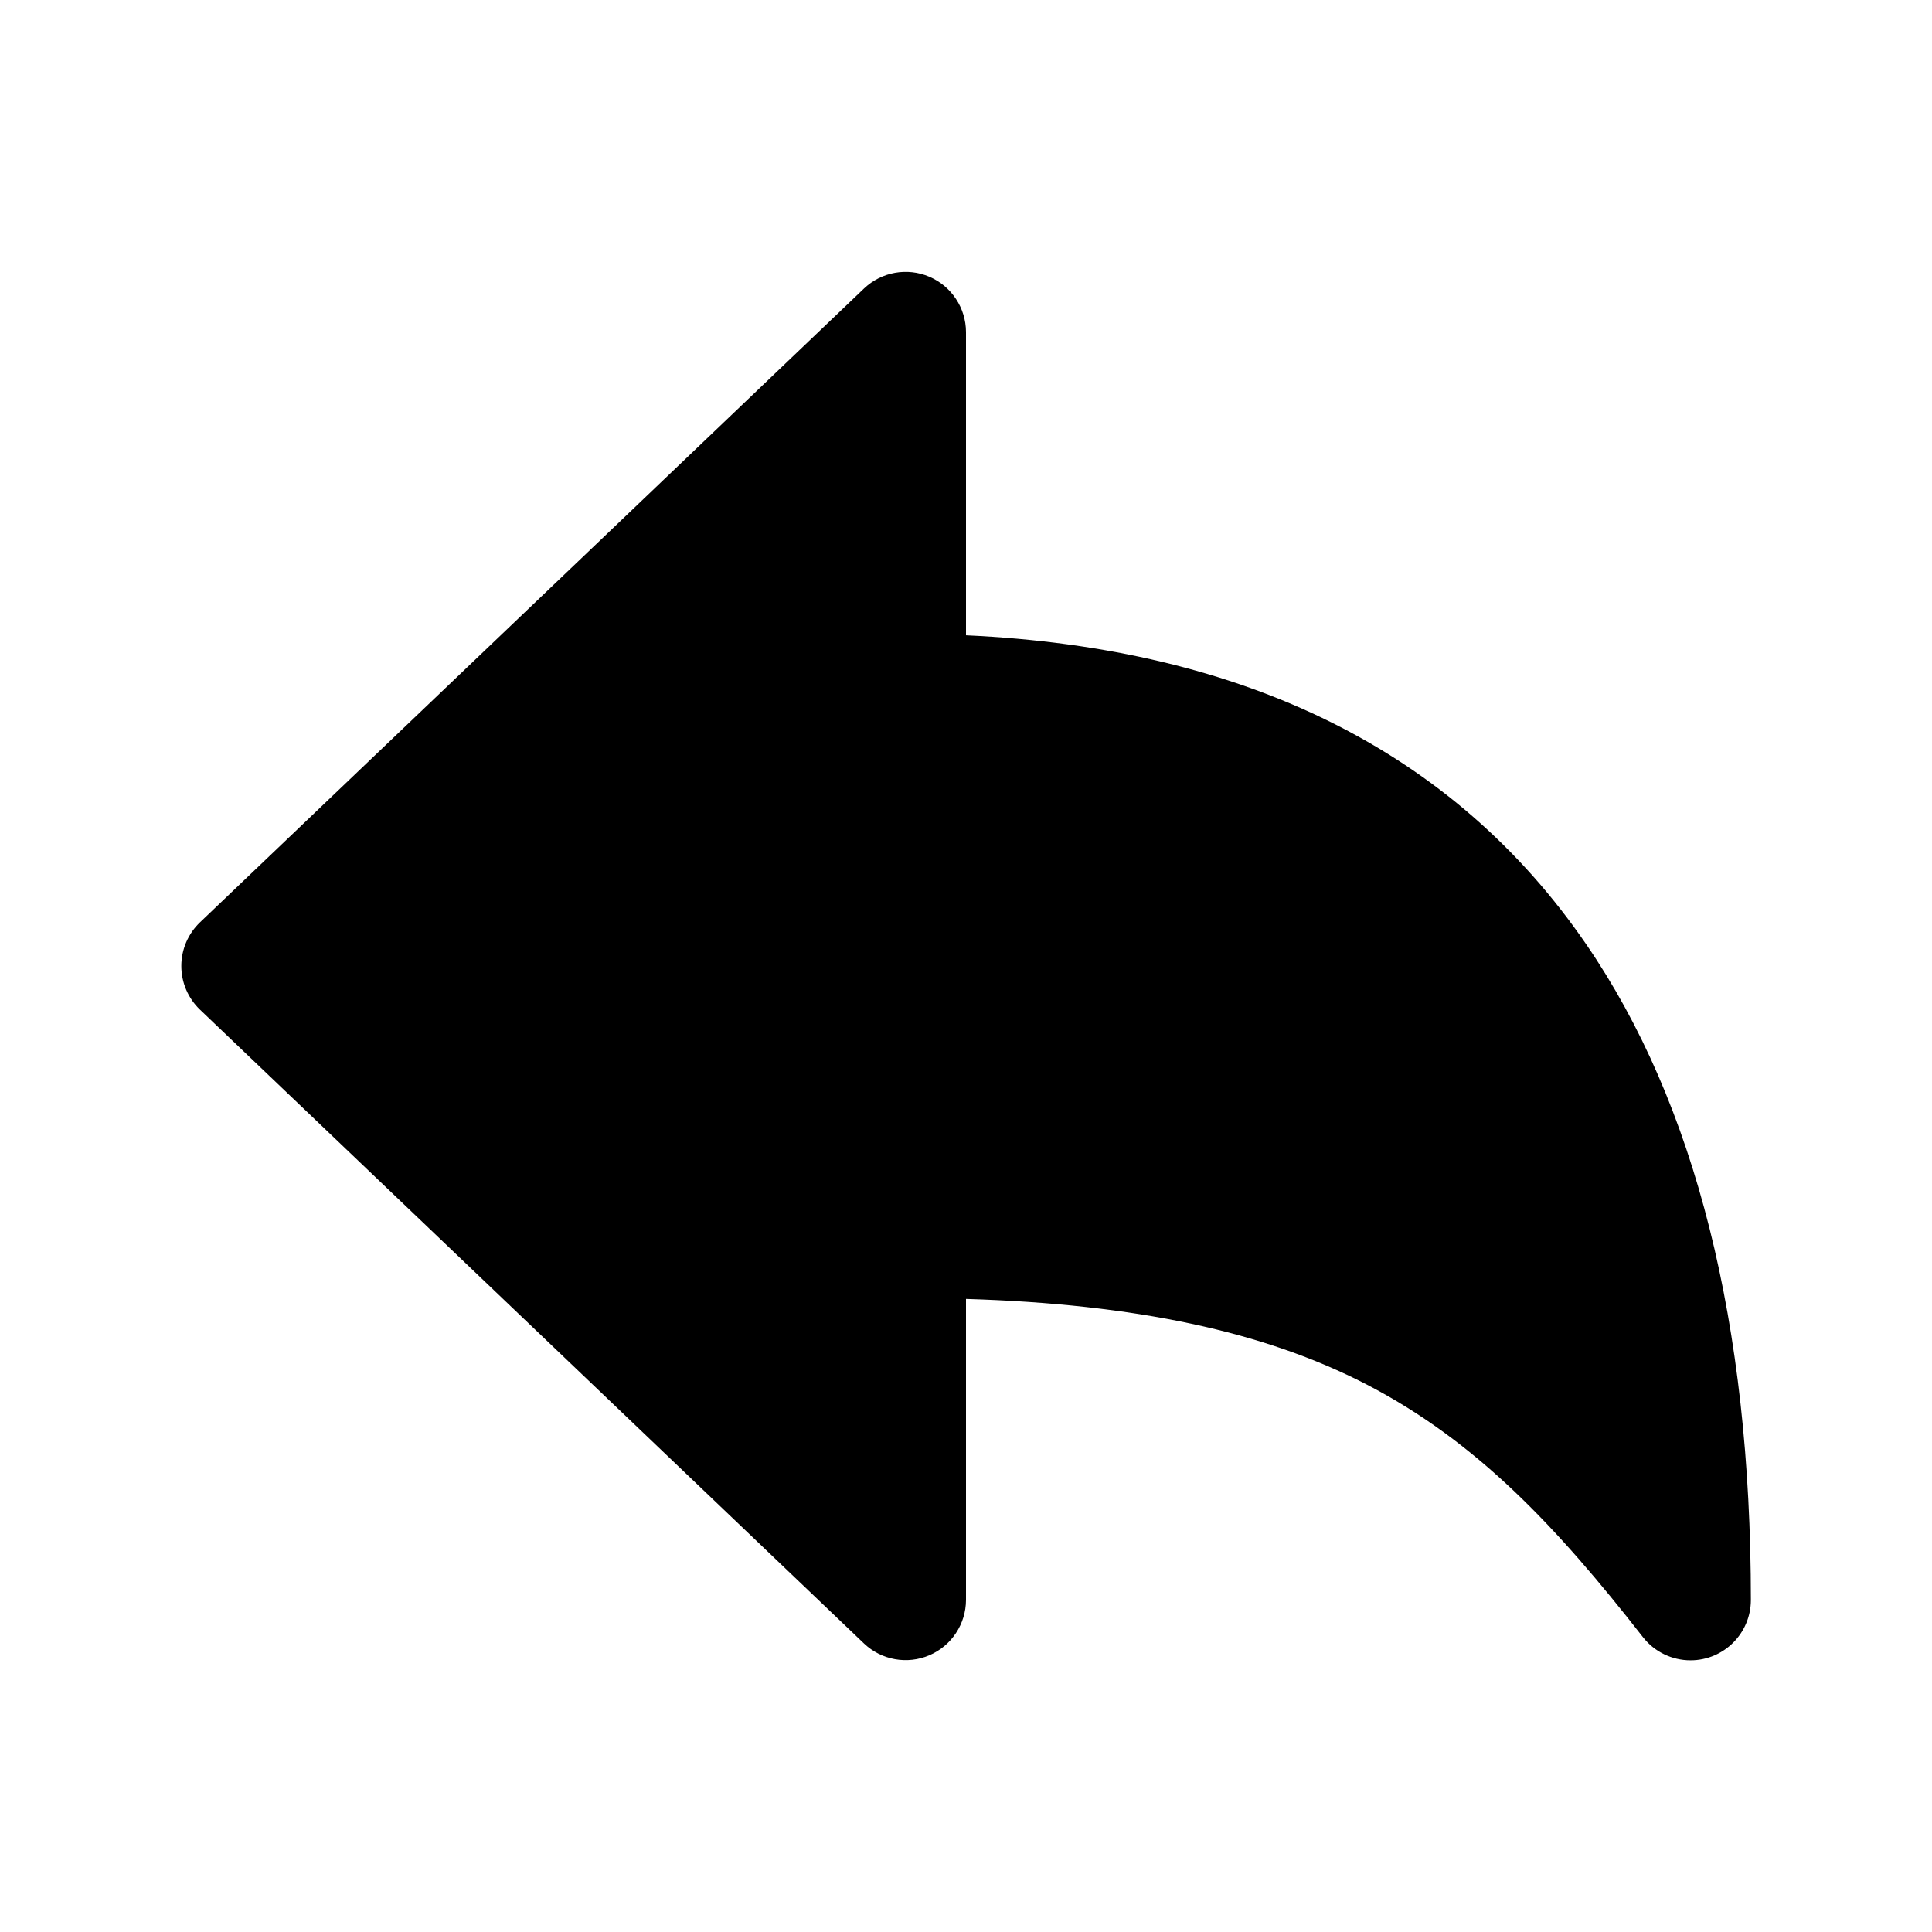
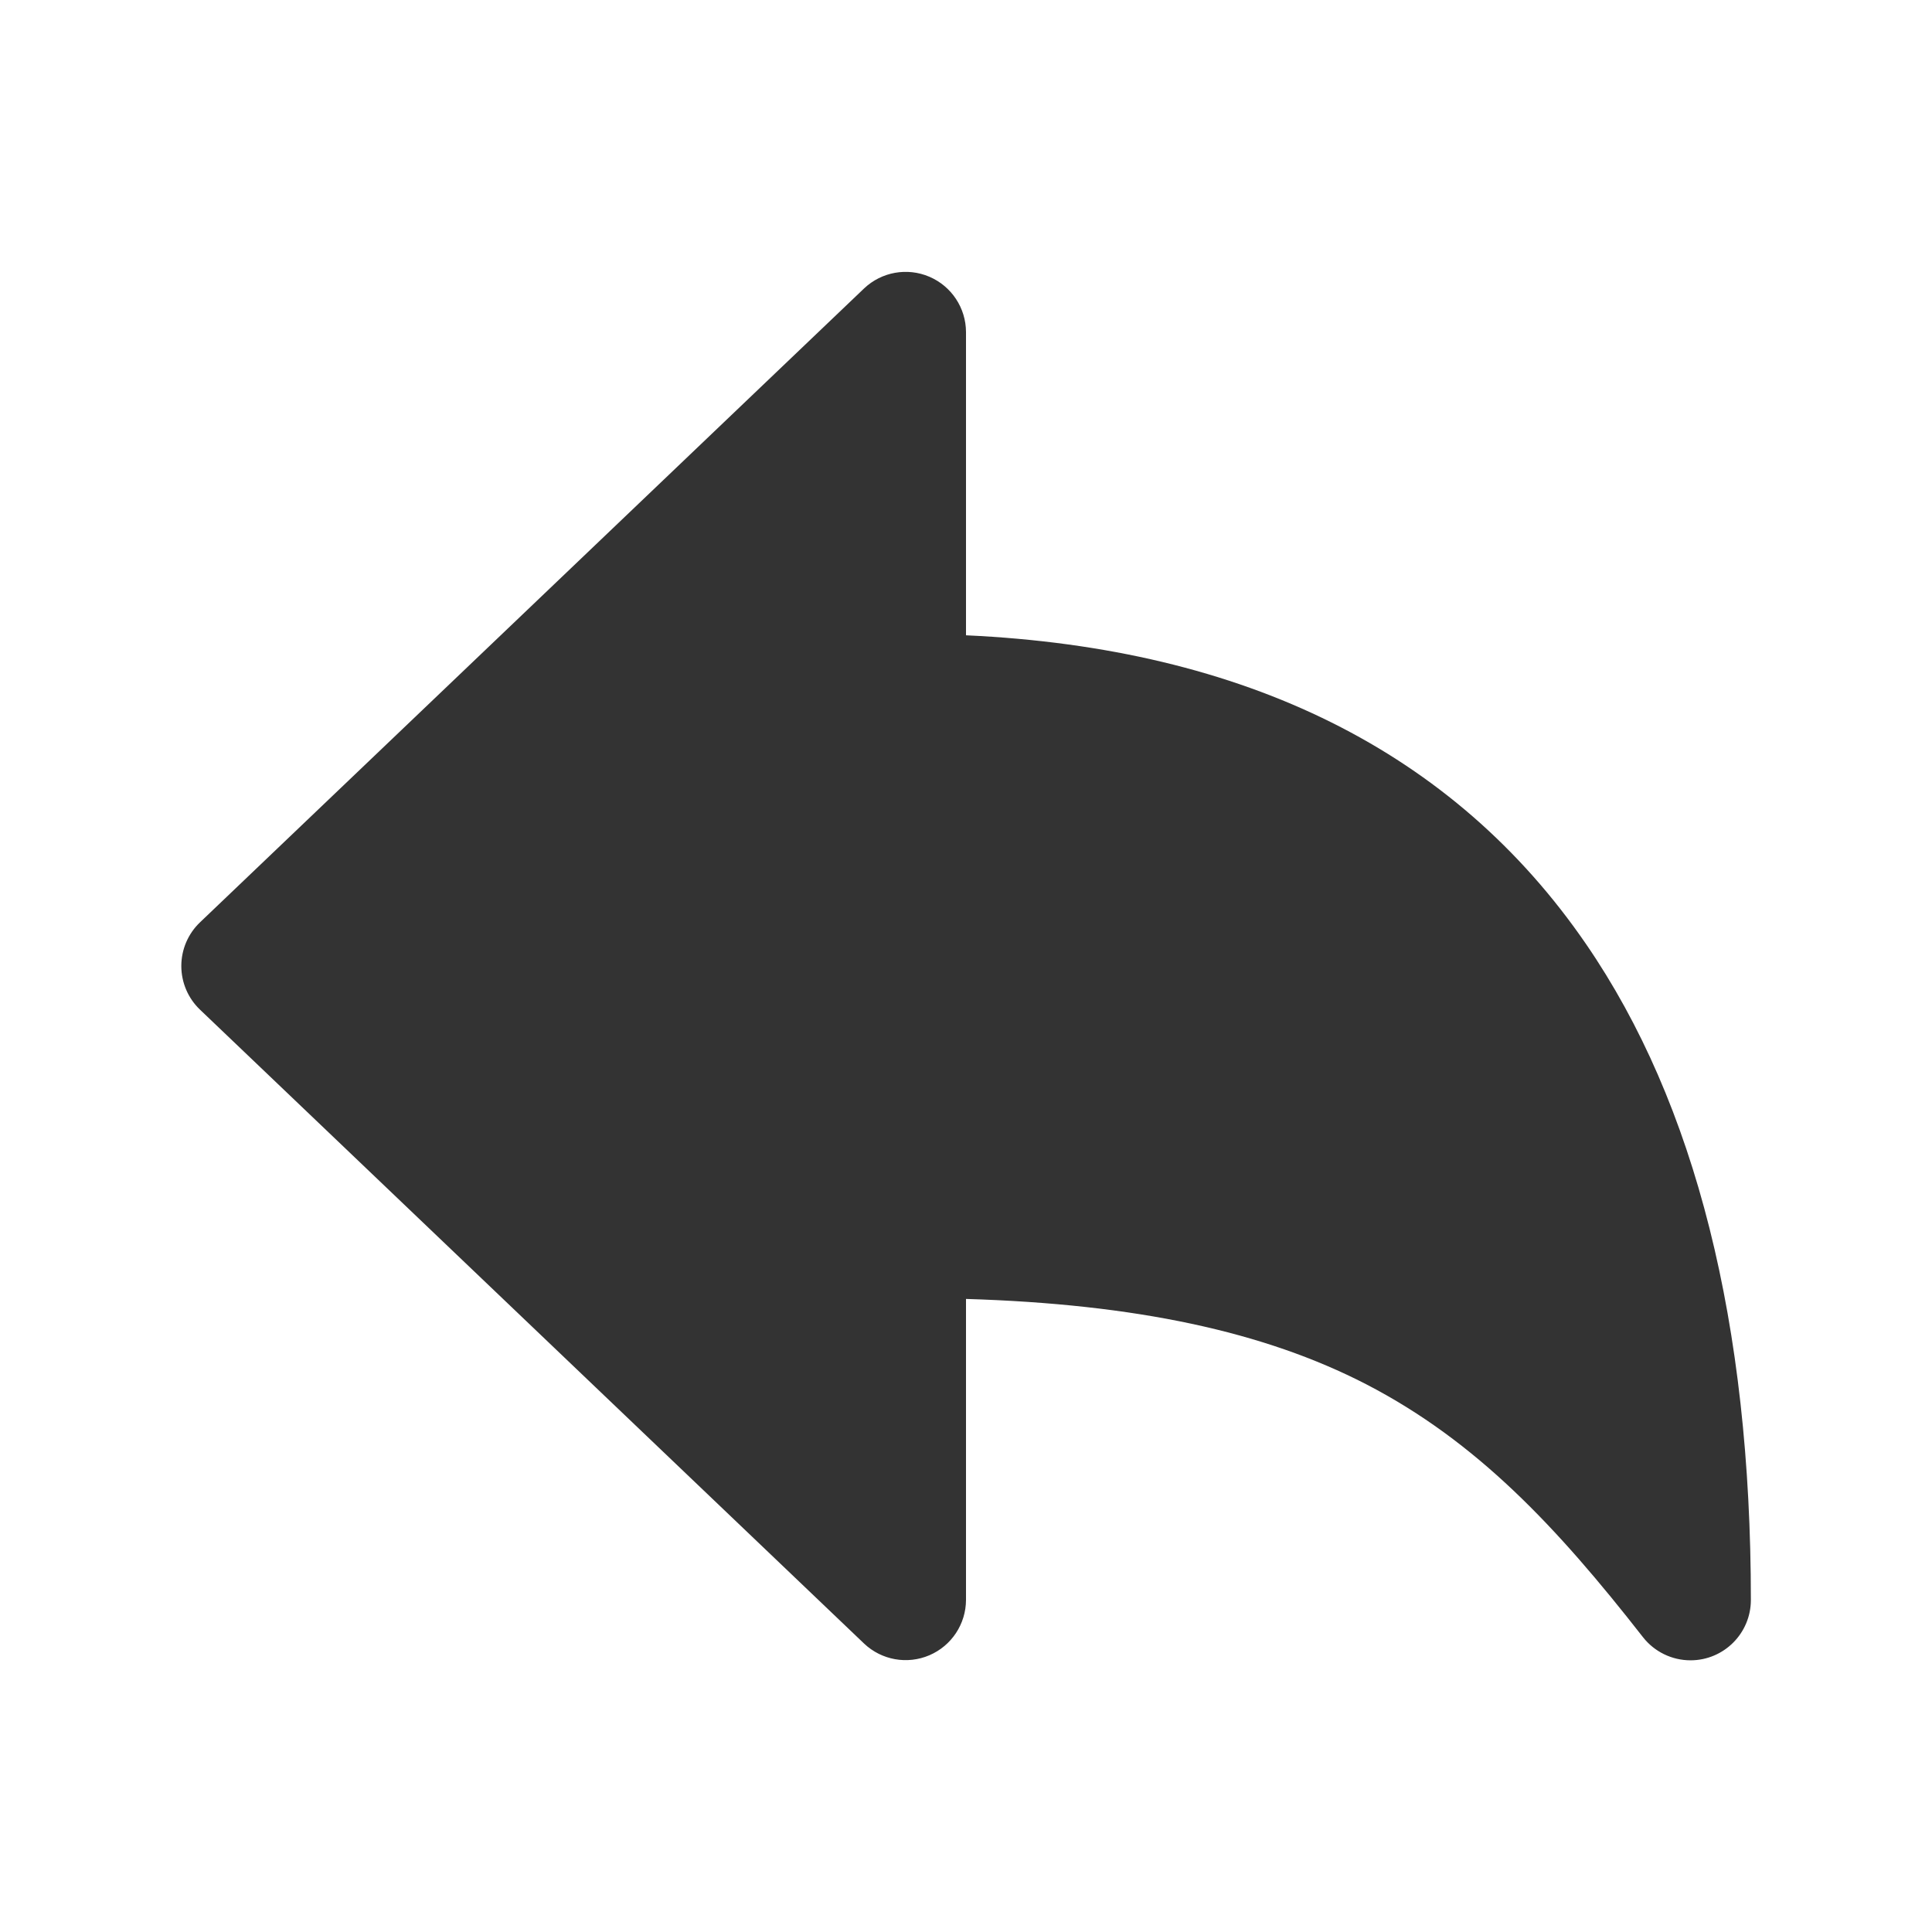
<svg xmlns="http://www.w3.org/2000/svg" width="512px" height="512px" viewBox="0 0 512 512">
-   <path d="M448,440a16,16,0,0,1-12.61-6.15c-22.86-29.27-44.07-51.86-73.32-67C335,352.88,301,345.59,256,344.23V424A16,16,0,0,1,229,435.57l-176-168a16,16,0,0,1,0-23.14l176-168A16,16,0,0,1,256,88v80.36c74.14,3.41,129.38,30.91,164.35,81.87C449.32,292.44,464,350.9,464,424a16,16,0,0,1-16,16Z" />
+   <path d="M448,440a16,16,0,0,1-12.61-6.15c-22.86-29.27-44.07-51.86-73.32-67C335,352.88,301,345.59,256,344.23V424A16,16,0,0,1,229,435.57l-176-168a16,16,0,0,1,0-23.14l176-168A16,16,0,0,1,256,88v80.36c74.14,3.41,129.38,30.91,164.35,81.87C449.32,292.44,464,350.9,464,424a16,16,0,0,1-16,16Z" fill="#333" fill-rule="nonzero" />
</svg>
